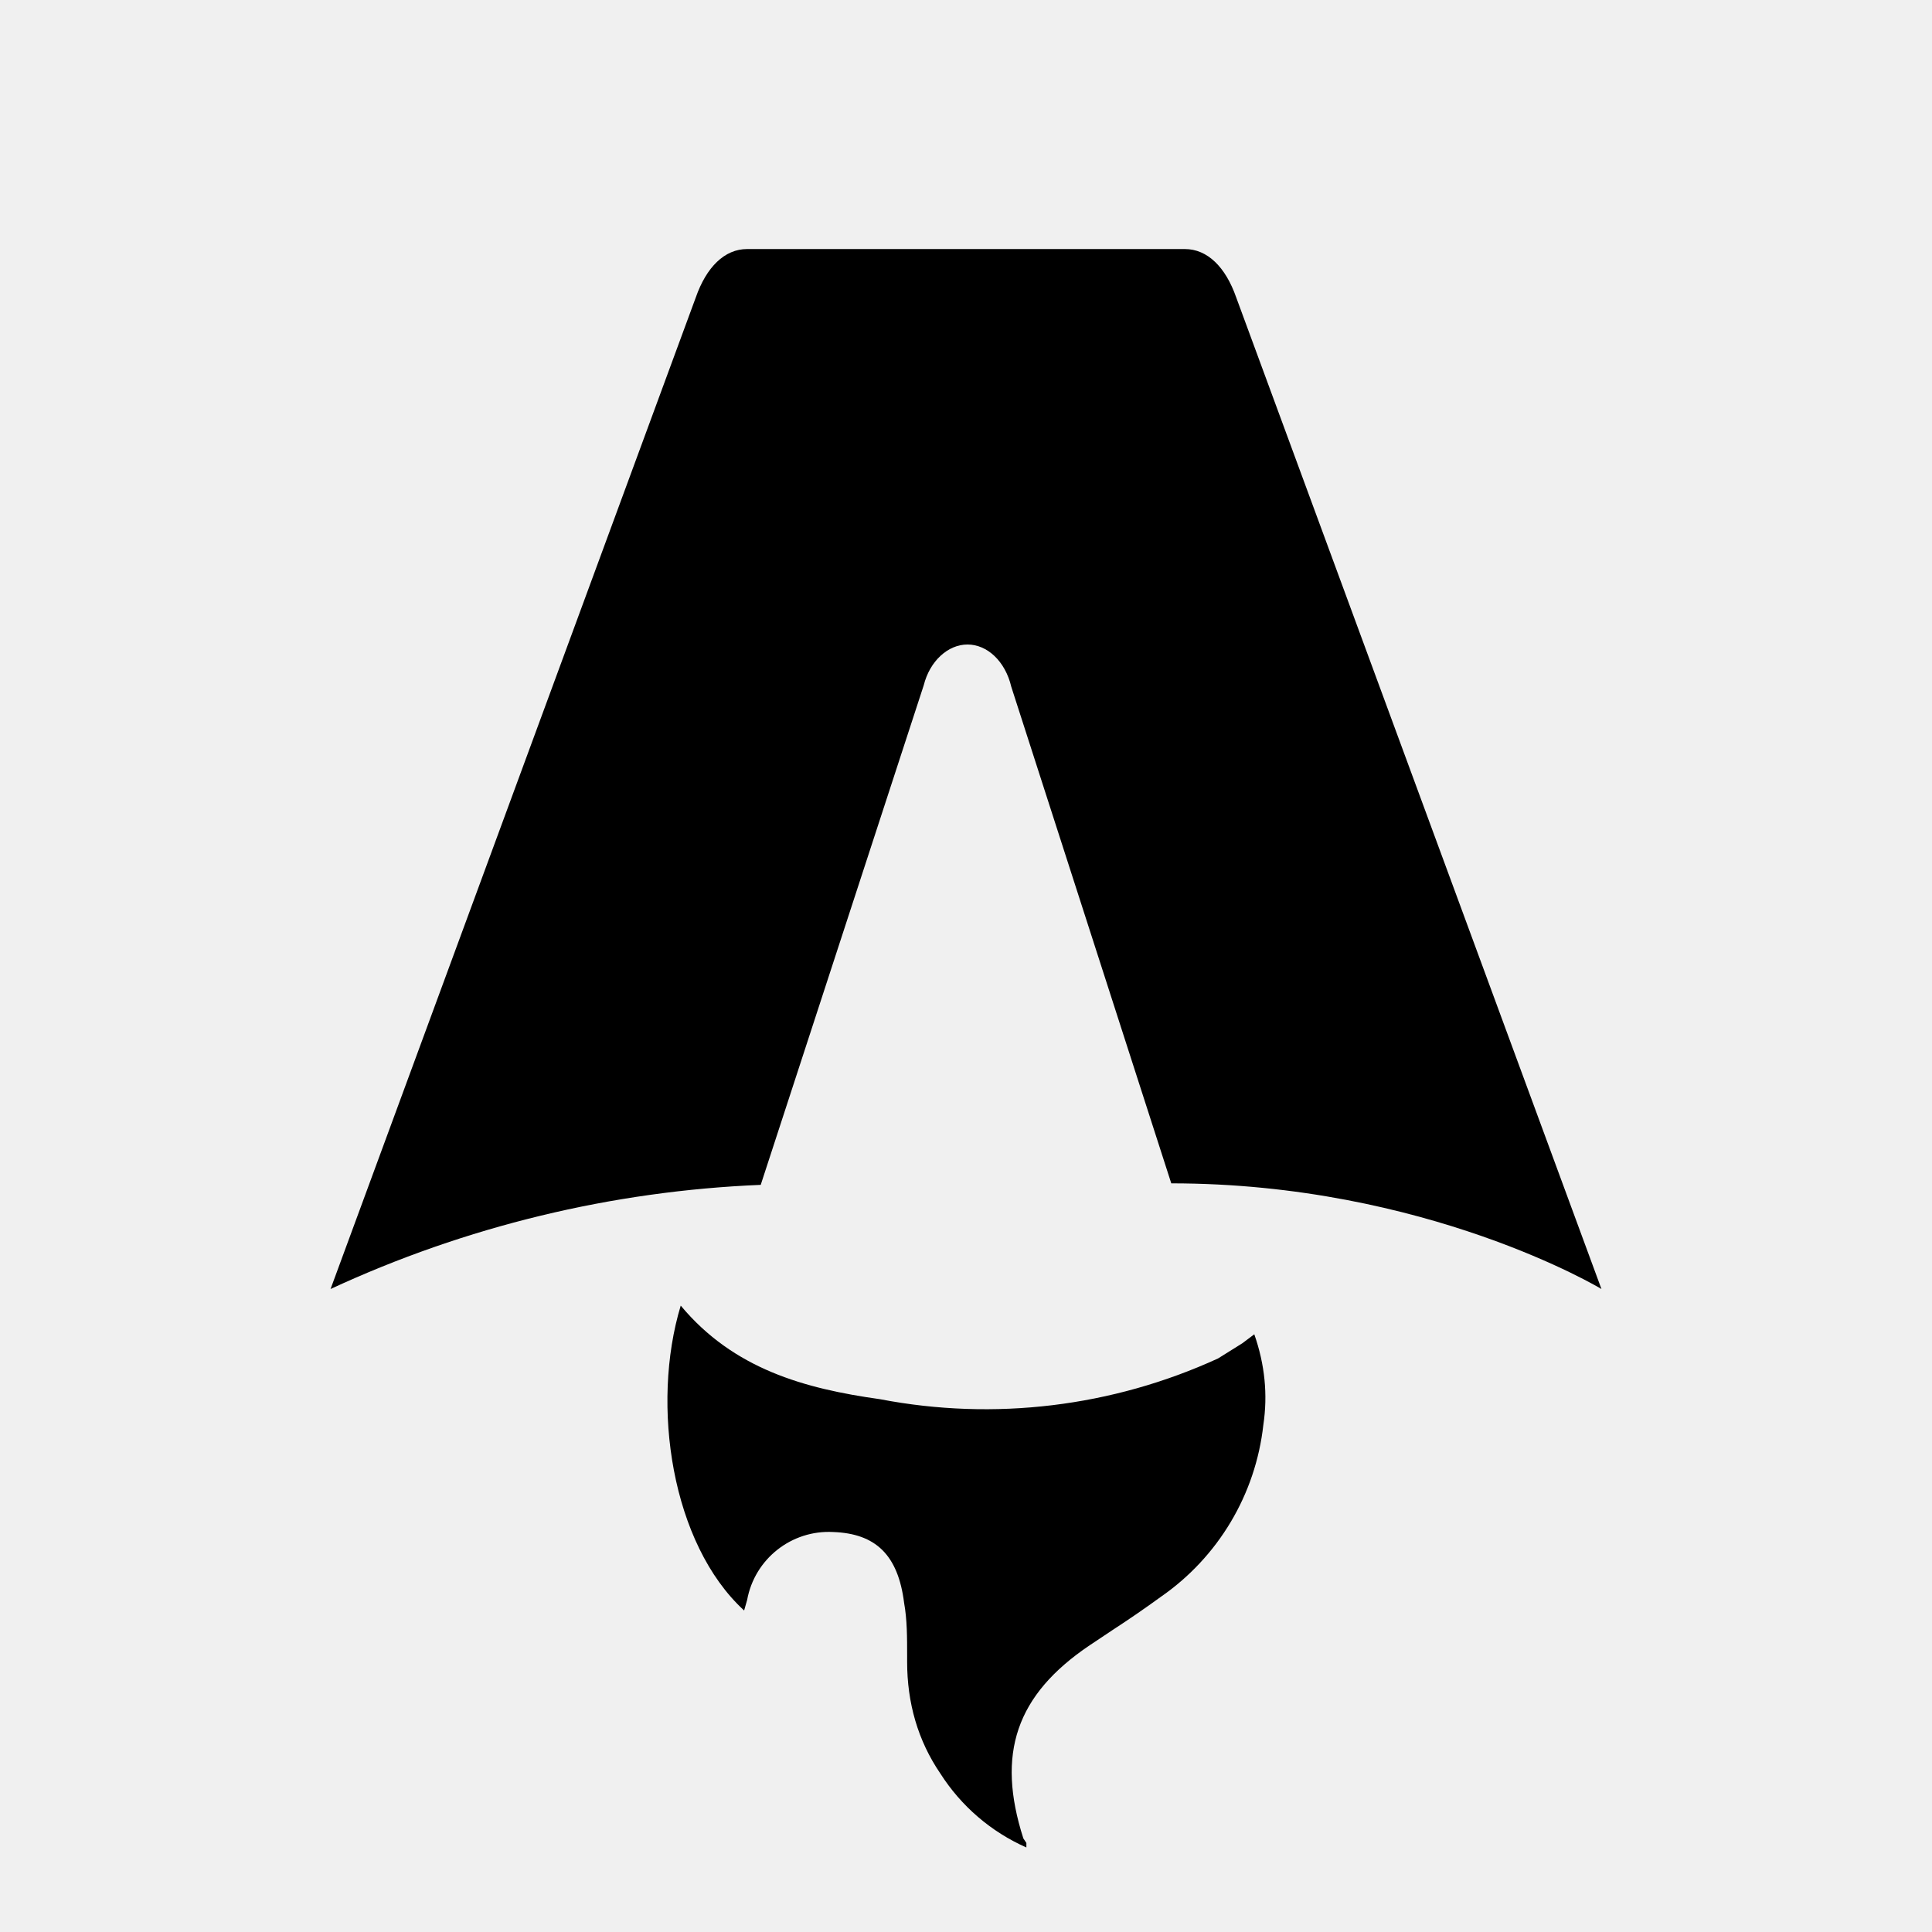
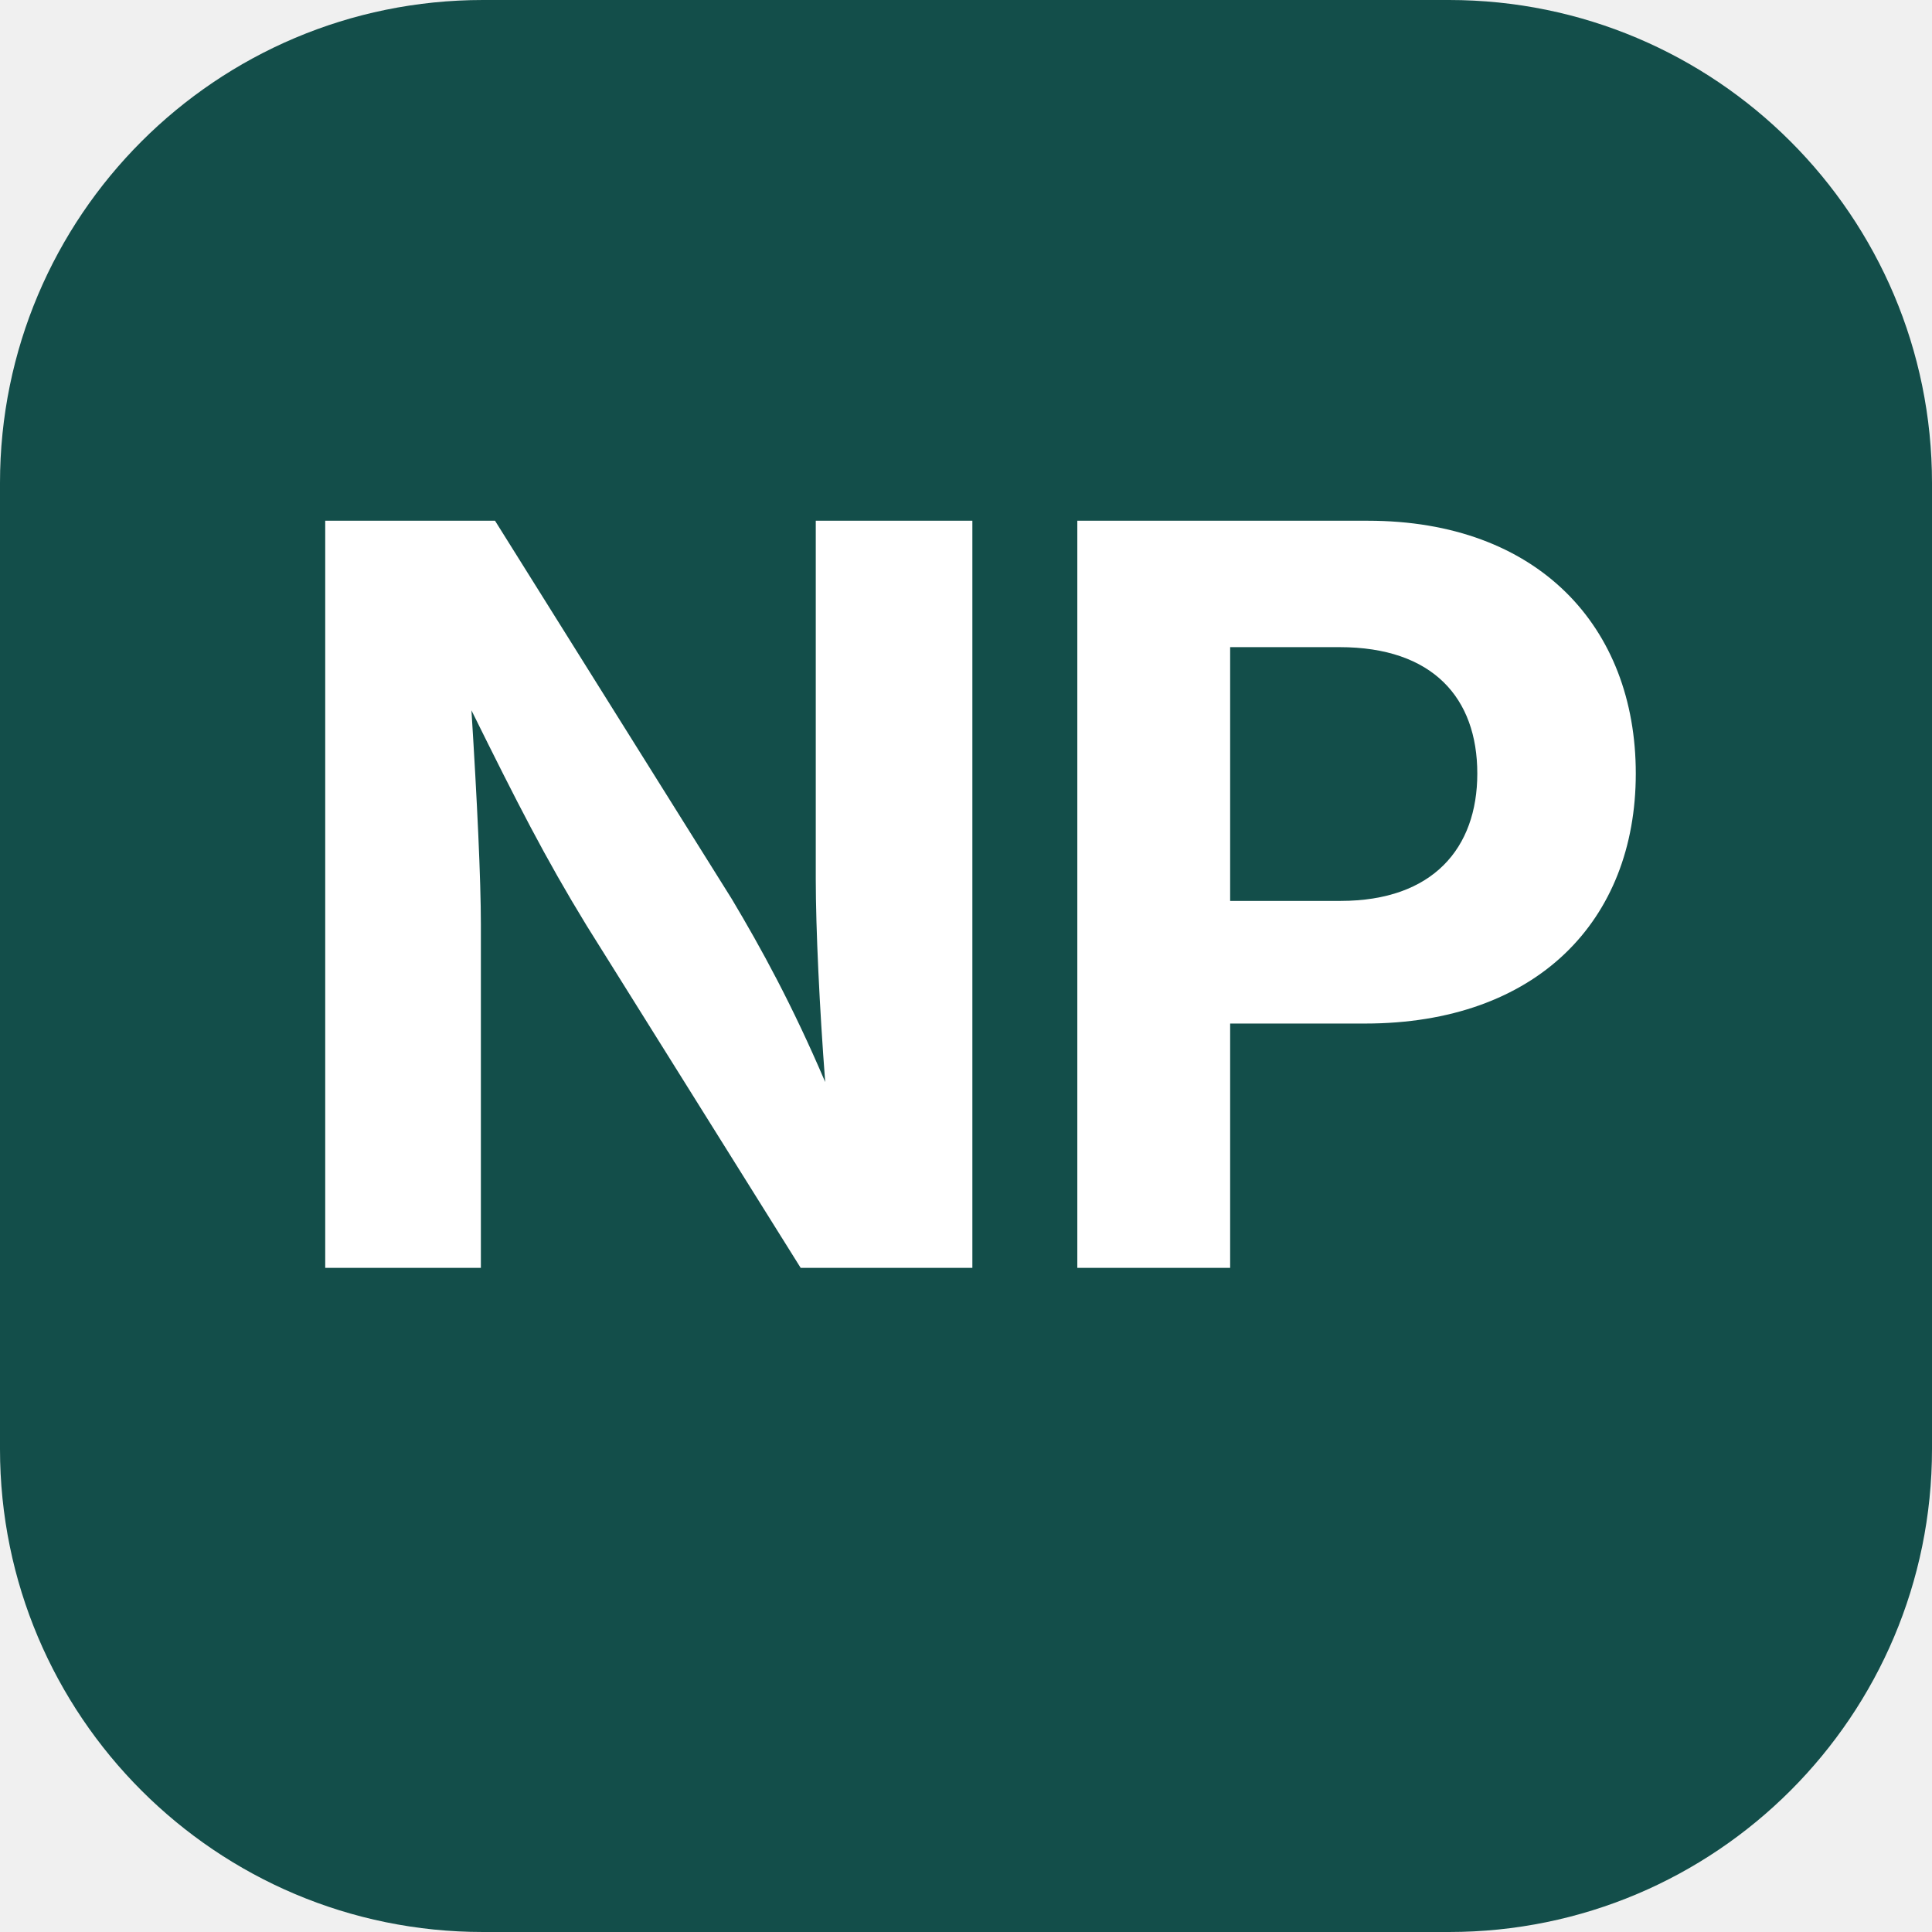
- <svg xmlns="http://www.w3.org/2000/svg" fill="none" viewBox="0 0 128 128">
-   <path d="M50.4 78.5a75.1 75.1 0 0 0-28.5 6.9l24.2-65.7c.7-2 1.9-3.2 3.4-3.2h29c1.5 0 2.7 1.2 3.4 3.2l24.2 65.7s-11.6-7-28.5-7L67 45.5c-.4-1.7-1.6-2.8-2.9-2.8-1.3 0-2.5 1.1-2.9 2.7L50.4 78.5Zm-1.1 28.2Zm-4.2-20.2c-2 6.6-.6 15.8 4.2 20.2a17.5 17.5 0 0 1 .2-.7 5.5 5.5 0 0 1 5.7-4.5c2.8.1 4.3 1.5 4.7 4.7.2 1.1.2 2.3.2 3.5v.4c0 2.7.7 5.2 2.2 7.4a13 13 0 0 0 5.7 4.9v-.3l-.2-.3c-1.8-5.6-.5-9.5 4.4-12.8l1.5-1a73 73 0 0 0 3.2-2.2 16 16 0 0 0 6.8-11.4c.3-2 .1-4-.6-6l-.8.6-1.6 1a37 37 0 0 1-22.4 2.7c-5-.7-9.7-2-13.2-6.2Z" />
-   <style>
-         path { fill: #000; }
-         @media (prefers-color-scheme: dark) {
-             path { fill: #FFF; }
-         }
-     </style>
+ <svg xmlns="http://www.w3.org/2000/svg" width="32" height="32" viewBox="0 0 32 32" fill="none">
+   <rect width="32" height="32" rx="8" fill="#134E4A" />
+   <text x="16" y="21" text-anchor="middle" fill="white" font-family="system-ui, -apple-system, BlinkMacSystemFont, 'Segoe UI', sans-serif" font-size="17" font-weight="700" letter-spacing="-0.5">NP</text>
</svg>
